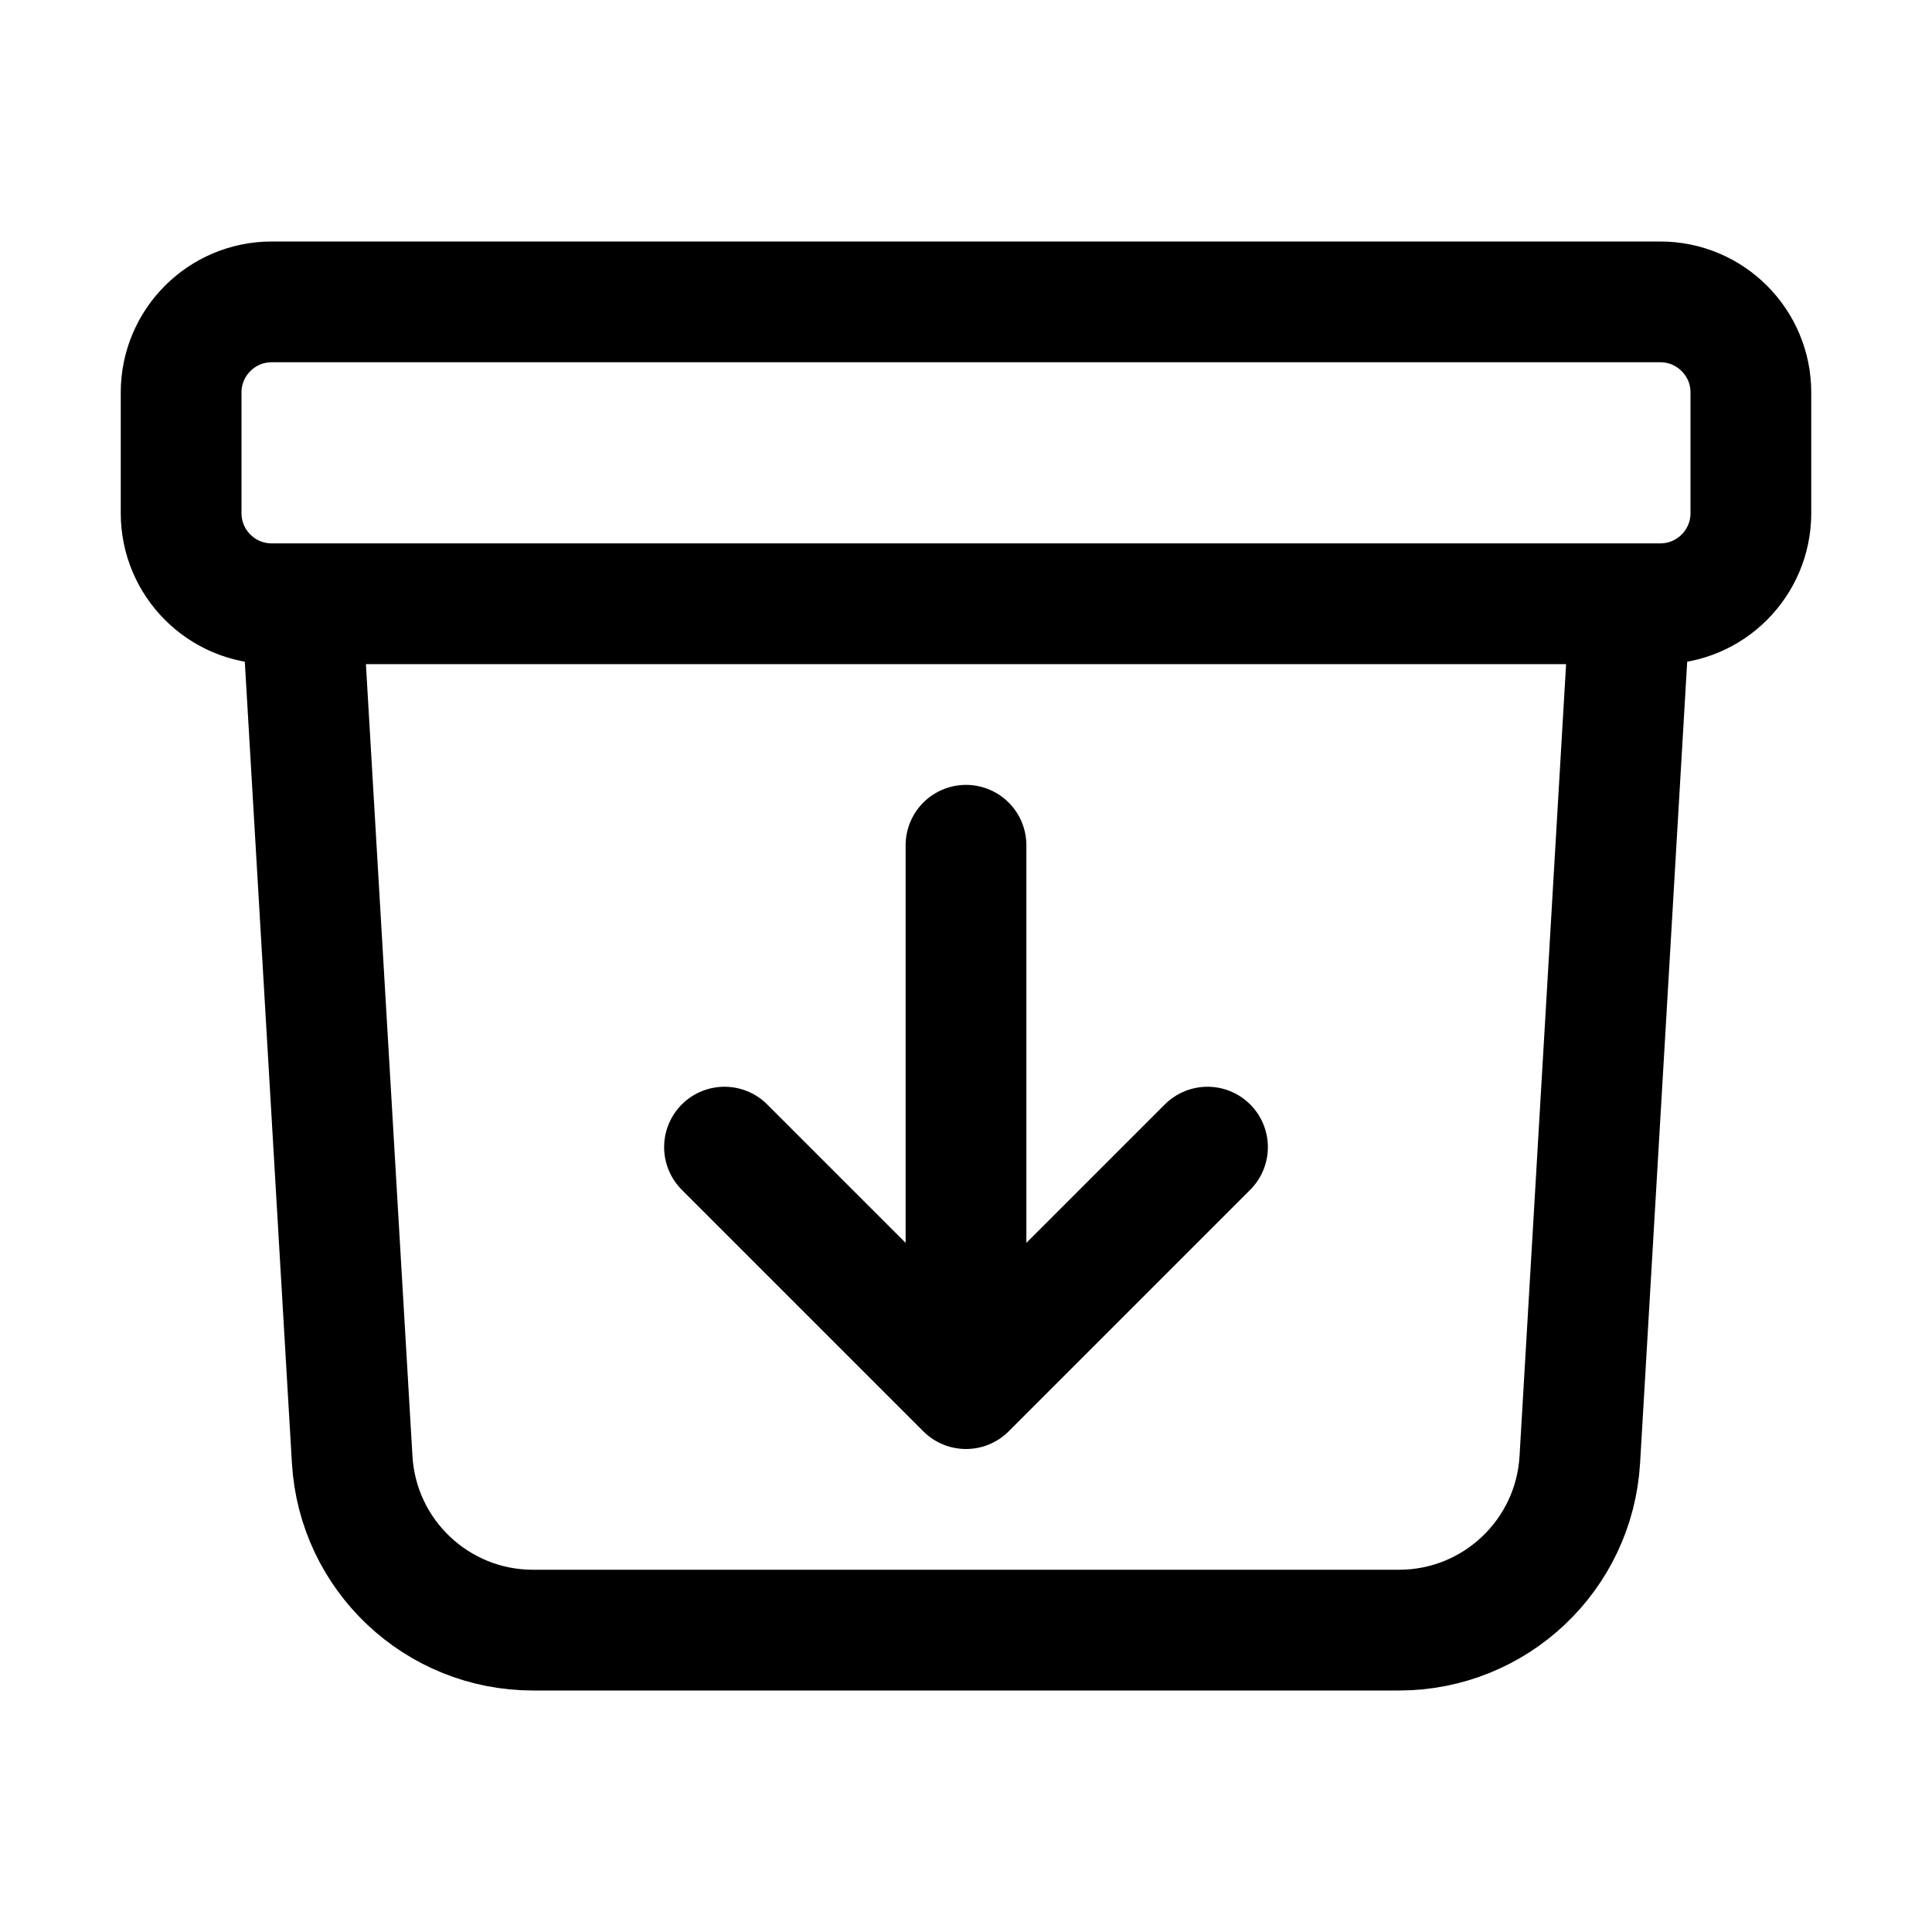
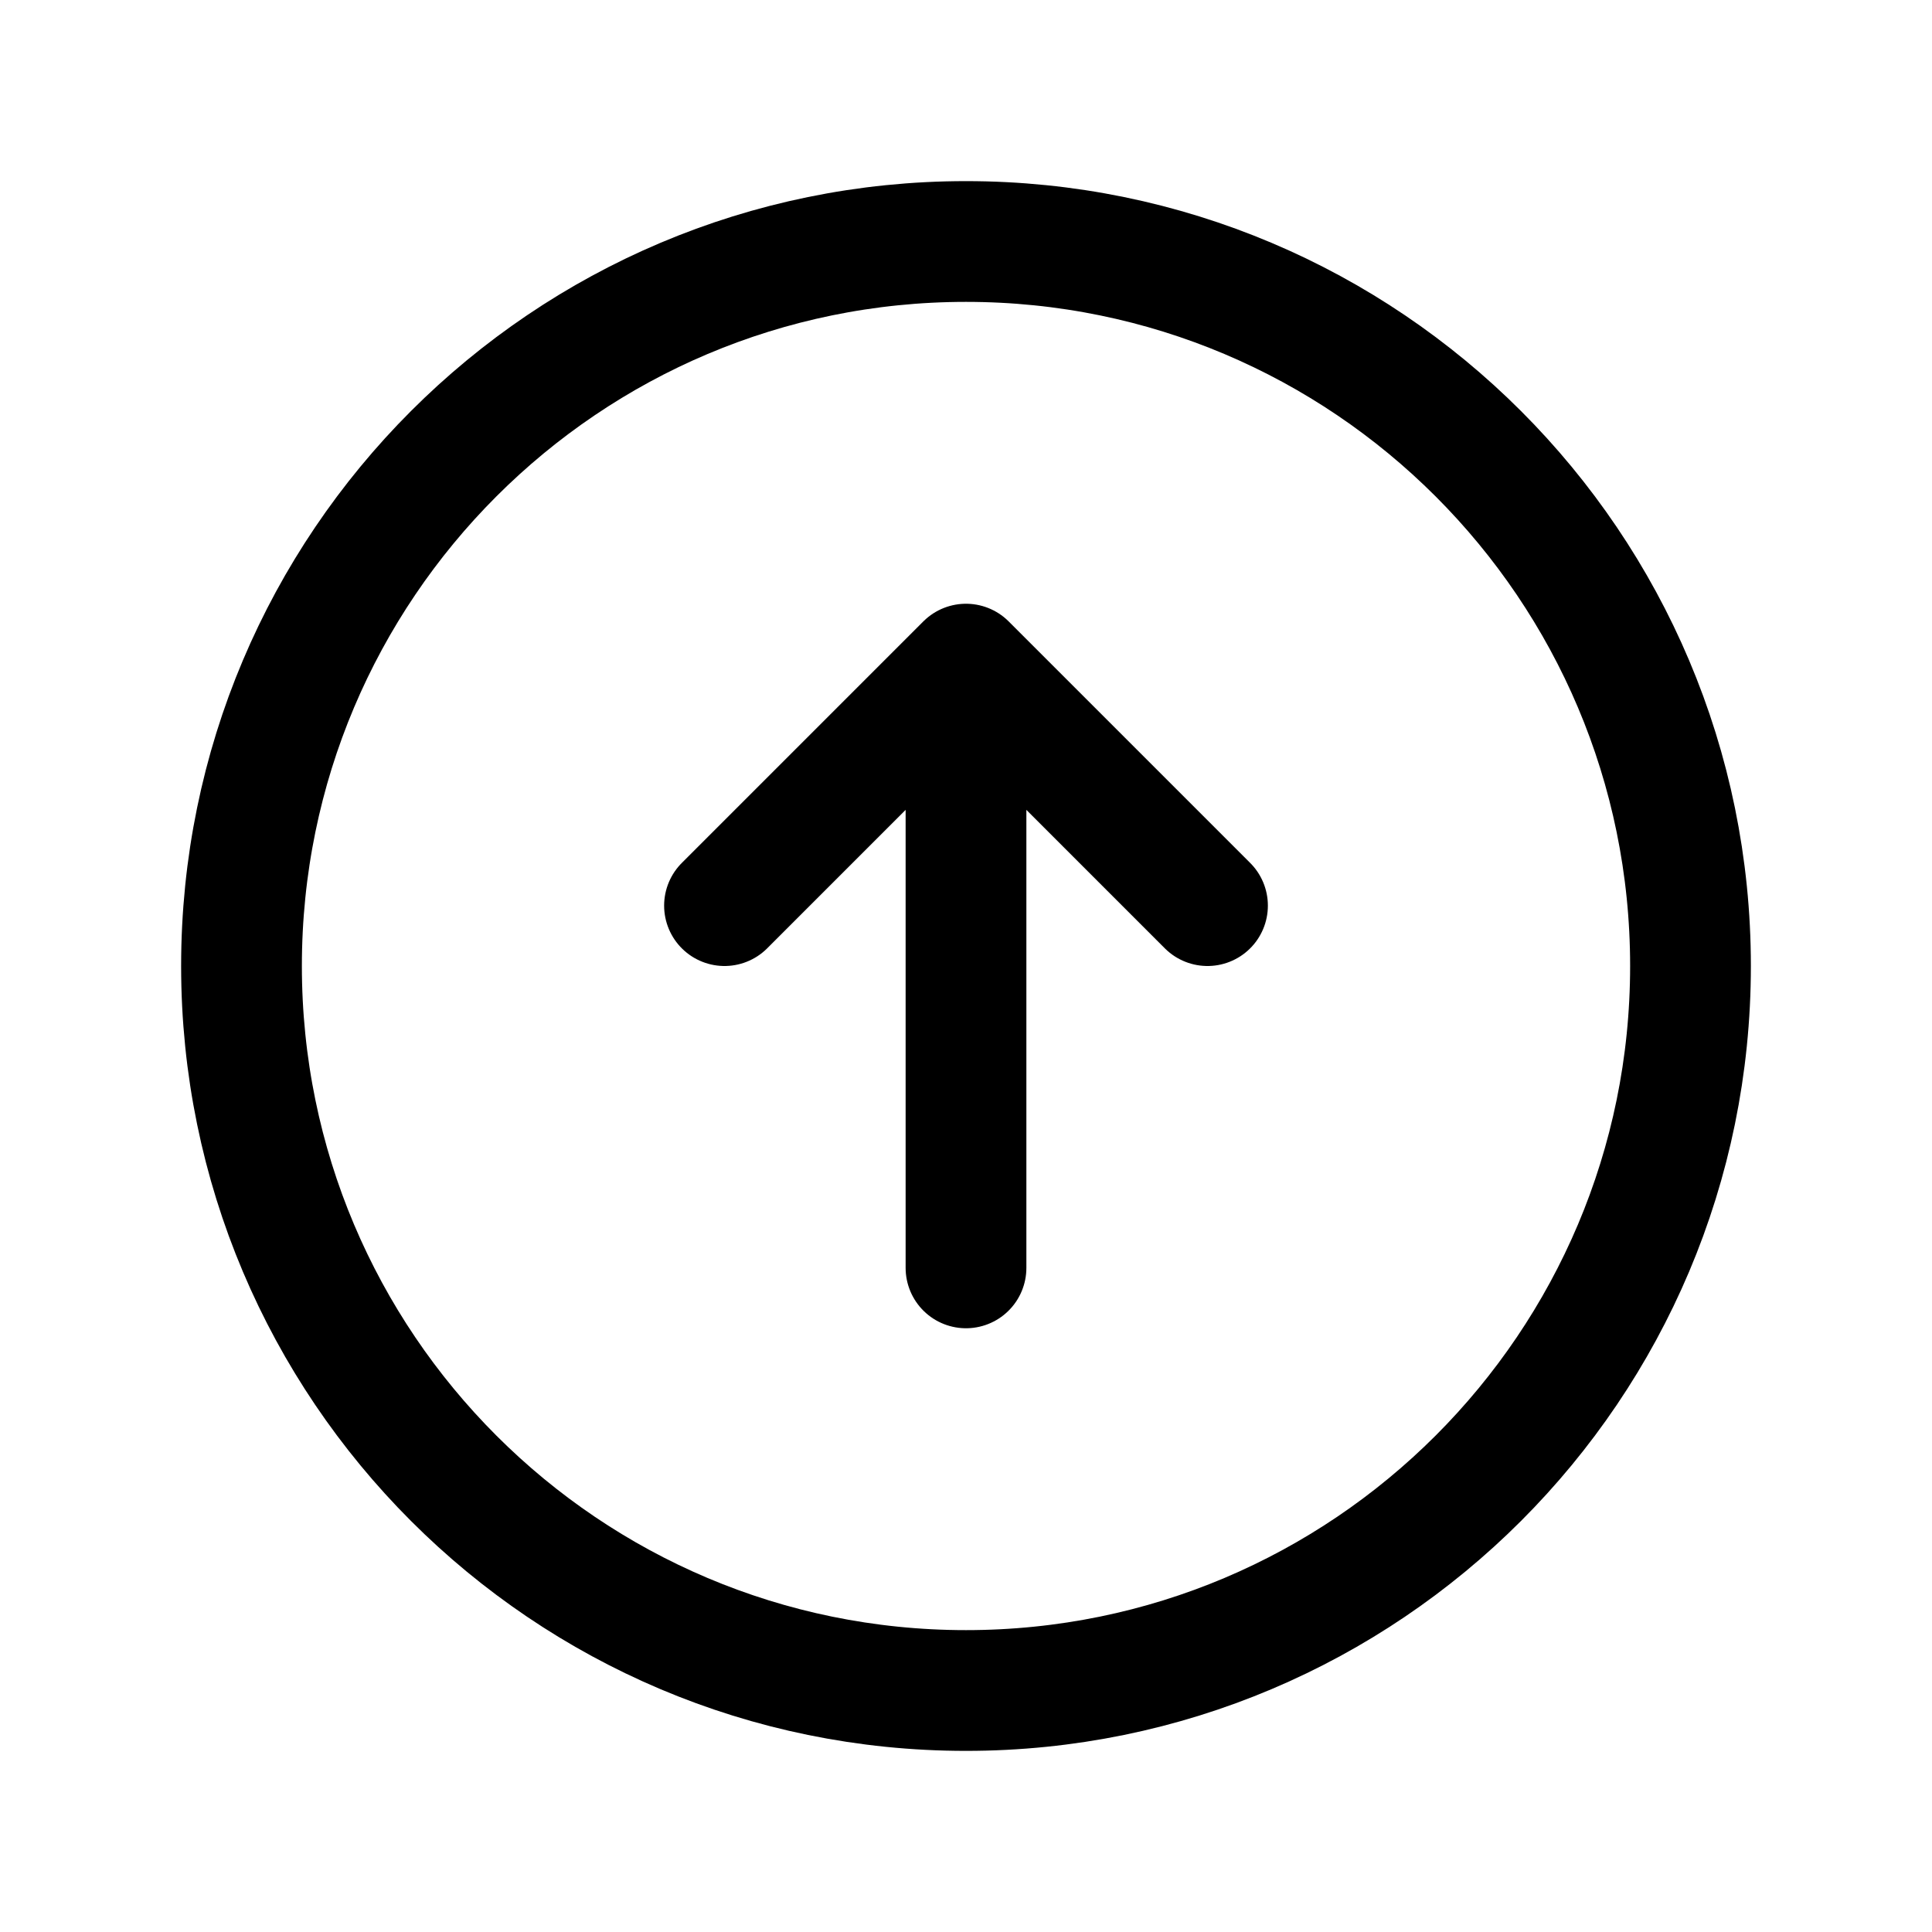
<svg xmlns="http://www.w3.org/2000/svg" fill="none" viewBox="0 0 24 24" stroke-width="1.5" stroke="currentColor" class="size-6">
-   <path stroke-linecap="round" stroke-linejoin="round" d="m20.25 7.5-.625 10.632a2.25 2.25 0 0 1-2.247 2.118H6.622a2.25 2.25 0 0 1-2.247-2.118L3.75 7.5m8.25 3v6.75m0 0-3-3m3 3 3-3M3.375 7.5h17.25c.621 0 1.125-.504 1.125-1.125v-1.5c0-.621-.504-1.125-1.125-1.125H3.375c-.621 0-1.125.504-1.125 1.125v1.5c0 .621.504 1.125 1.125 1.125Z" />
+   <path stroke-linecap="round" stroke-linejoin="round" d="m15 11.25-3-3m0 0-3 3m3-3v7.5M21 12a9 9 0 1 1-18 0 9 9 0 0 1 18 0Z" />
</svg>
